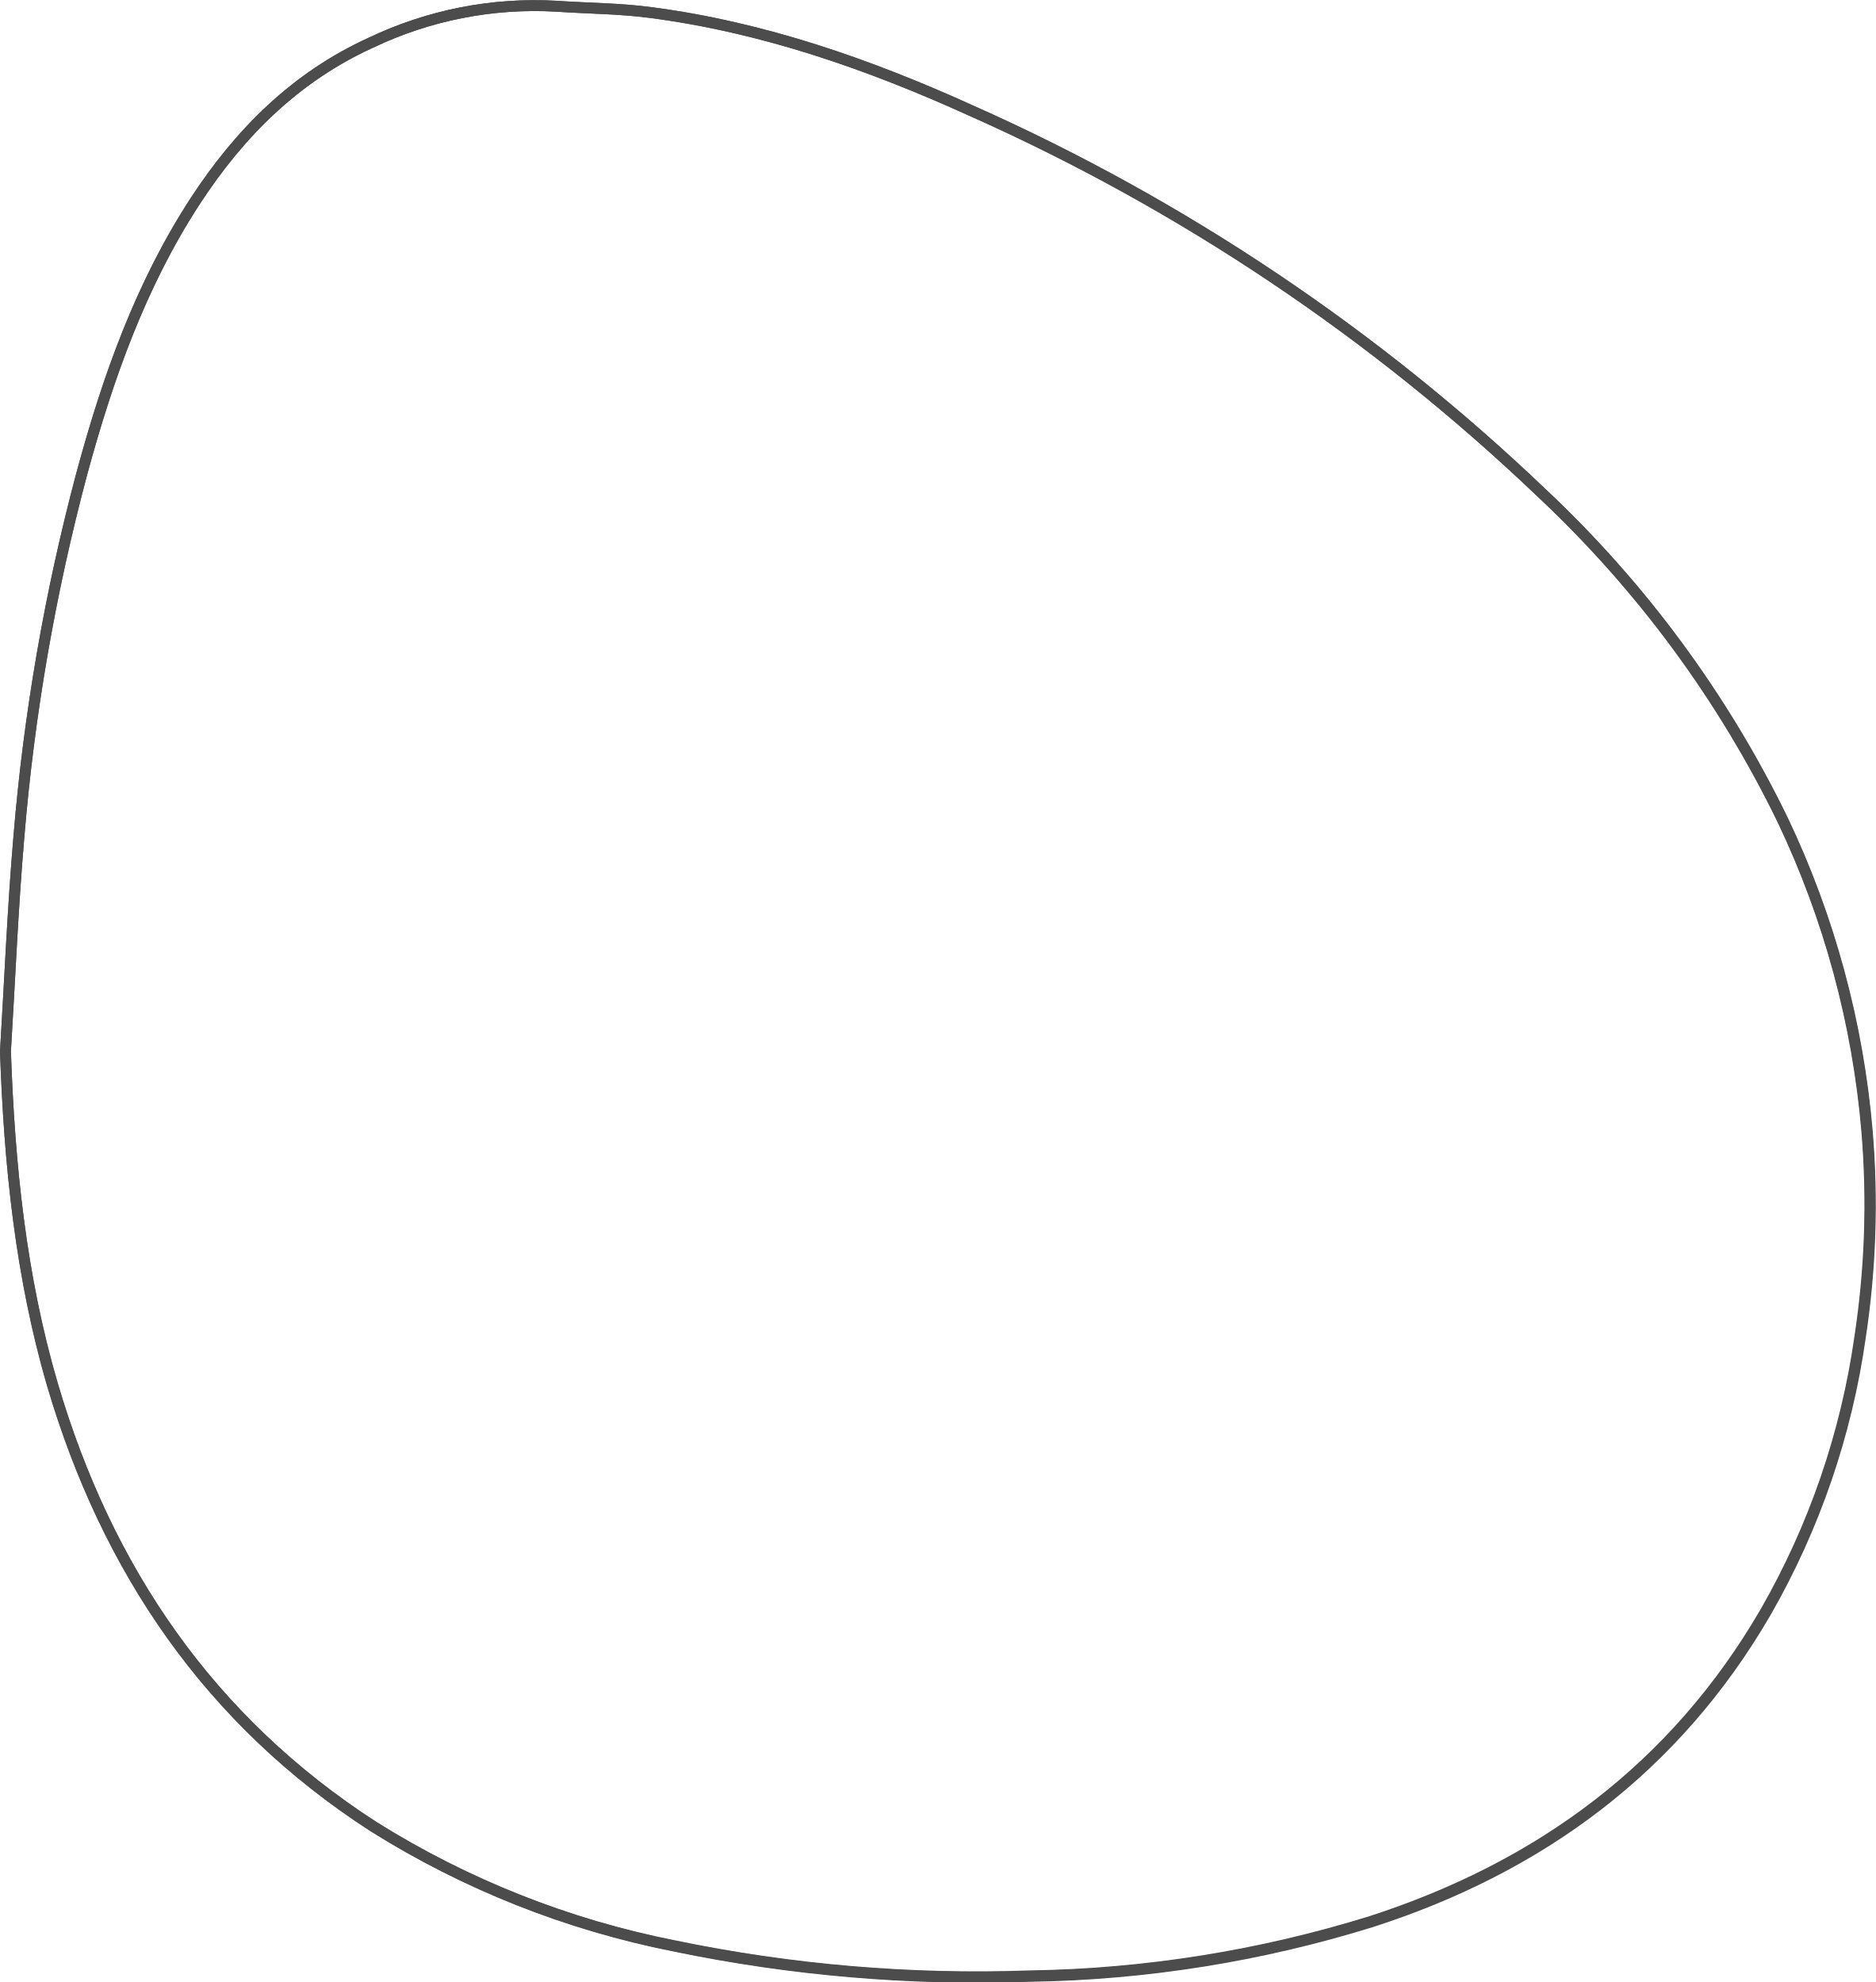
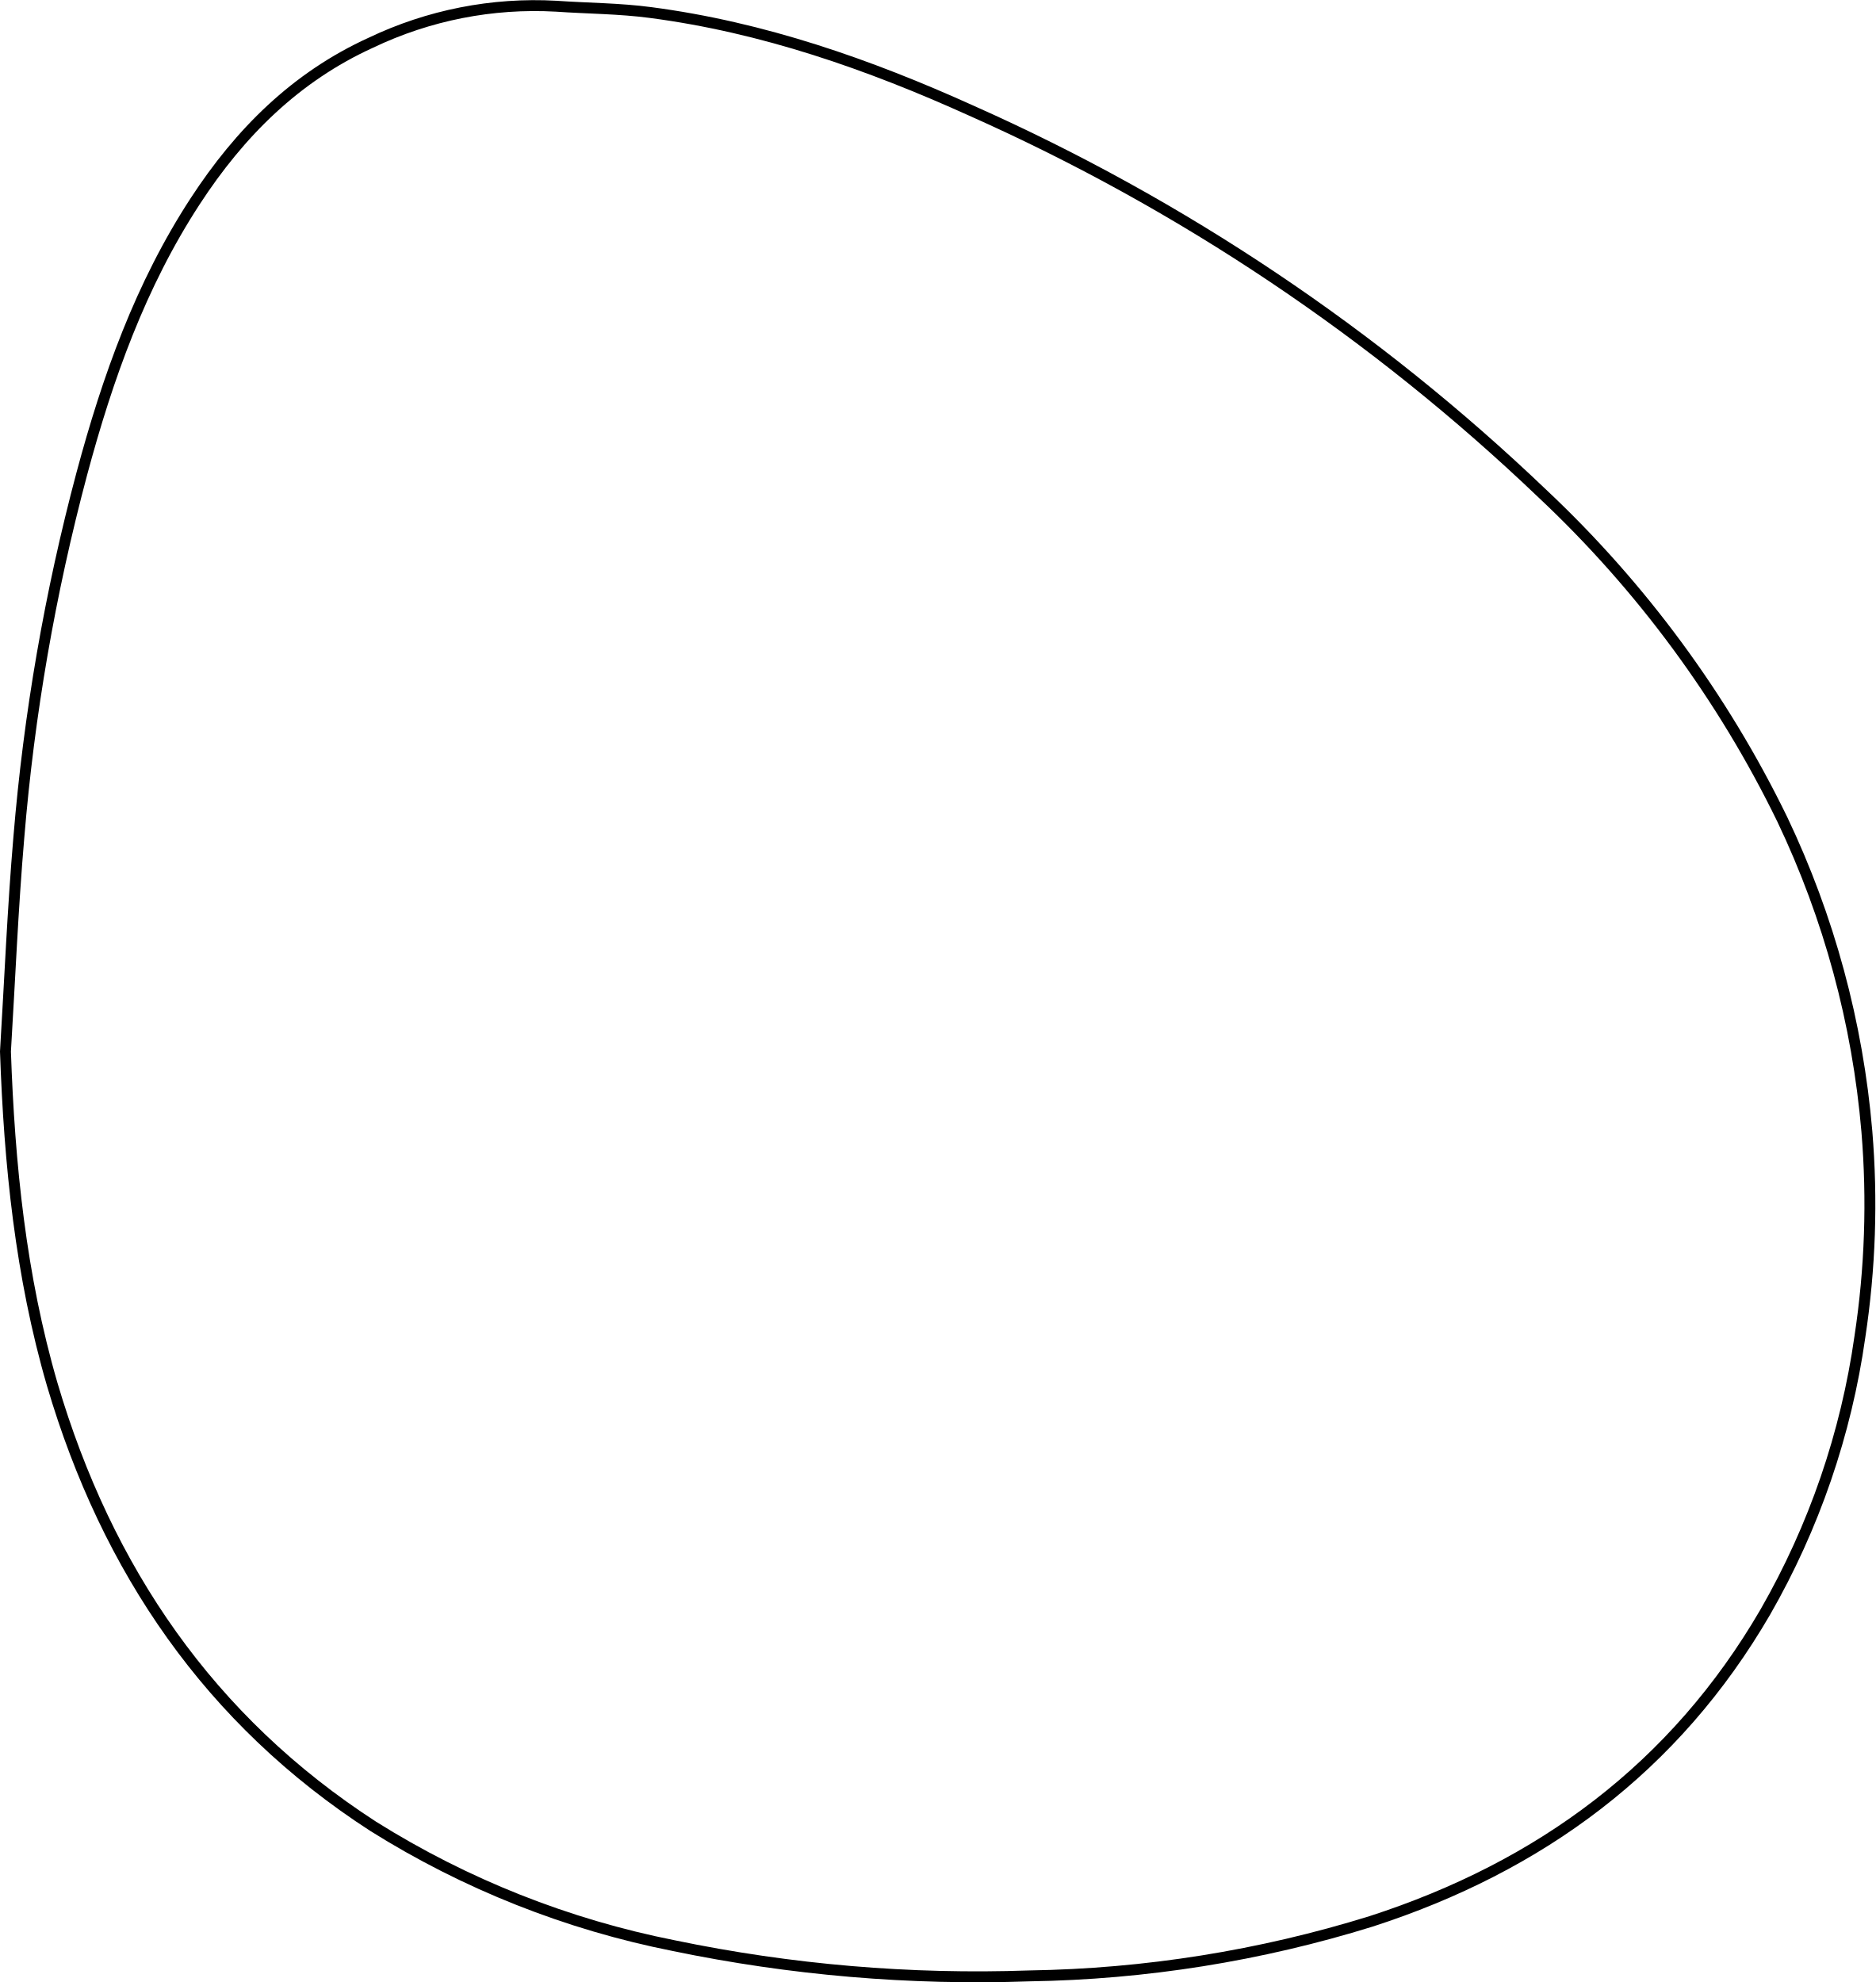
<svg xmlns="http://www.w3.org/2000/svg" viewBox="0 0 172 181.76">
  <defs>
    <style>.cls-1{opacity:0.7;}.cls-2{fill:none;stroke:#000;stroke-miterlimit:10;}</style>
  </defs>
-   <g id="Ebene_2" data-name="Ebene 2">
-     <g id="Ebene_1-2" data-name="Ebene 1">
-       <g class="cls-1">
-         <path class="cls-2" d="M.5,96.43c.4-6.56.67-13.13,1.23-19.67A189.84,189.84,0,0,1,7.5,43.45c2.36-8.8,5.39-17.32,10.4-25C22,12.16,27.11,7.06,34,3.92A34.84,34.84,0,0,1,51,.57c2.88.2,5.79.2,8.65.58,10.3,1.35,20,4.74,29.42,9a184.18,184.18,0,0,1,52.35,35.11,102.59,102.59,0,0,1,22,29.87,82.75,82.75,0,0,1,7.76,28.63,80.74,80.74,0,0,1-.64,18.83,70.54,70.54,0,0,1-8.67,25.24c-8.28,14.25-20.63,23.35-36.15,28.37a111.34,111.34,0,0,1-31.33,5,136.59,136.59,0,0,1-32.59-2.77,81.75,81.75,0,0,1-27.57-10.94c-15-9.7-24.43-23.55-29.44-40.53C1.89,117,.86,106.78.5,96.43Z" />
-         <path class="cls-2" d="M.5,96.43C.86,106.78,1.89,117,4.83,127c5,17,14.4,30.83,29.44,40.53a81.75,81.75,0,0,0,27.57,10.94,136.59,136.59,0,0,0,32.59,2.77,111.34,111.34,0,0,0,31.33-5c15.52-5,27.87-14.12,36.15-28.37a70.54,70.54,0,0,0,8.67-25.24,80.74,80.74,0,0,0,.64-18.83,82.75,82.75,0,0,0-7.76-28.63,102.59,102.59,0,0,0-22-29.87A184.18,184.18,0,0,0,89.1,10.17C79.7,5.89,70,2.5,59.68,1.15,56.82.77,53.91.77,51,.57A34.84,34.84,0,0,0,34,3.92c-6.89,3.14-12,8.24-16.1,14.51-5,7.7-8,16.22-10.4,25A189.84,189.84,0,0,0,1.73,76.76C1.17,83.3.9,89.87.5,96.43Z" />
-       </g>
-     </g>
-   </g>
+   <path class="cls-2" d="M.5,96.43c.4-6.56.67-13.13,1.23-19.67A189.84,189.84,0,0,1,7.5,43.45c2.36-8.8,5.39-17.32,10.4-25C22,12.16,27.11,7.06,34,3.92A34.84,34.84,0,0,1,51,.57c2.88.2,5.79.2,8.65.58,10.3,1.35,20,4.74,29.42,9a184.18,184.18,0,0,1,52.35,35.11,102.59,102.59,0,0,1,22,29.87,82.75,82.75,0,0,1,7.76,28.63,80.74,80.74,0,0,1-.64,18.83,70.54,70.54,0,0,1-8.67,25.24c-8.28,14.25-20.63,23.35-36.15,28.37a111.34,111.34,0,0,1-31.33,5,136.59,136.59,0,0,1-32.59-2.77,81.75,81.75,0,0,1-27.57-10.94c-15-9.7-24.43-23.55-29.44-40.53C1.89,117,.86,106.78.5,96.43Z" />
</svg>
